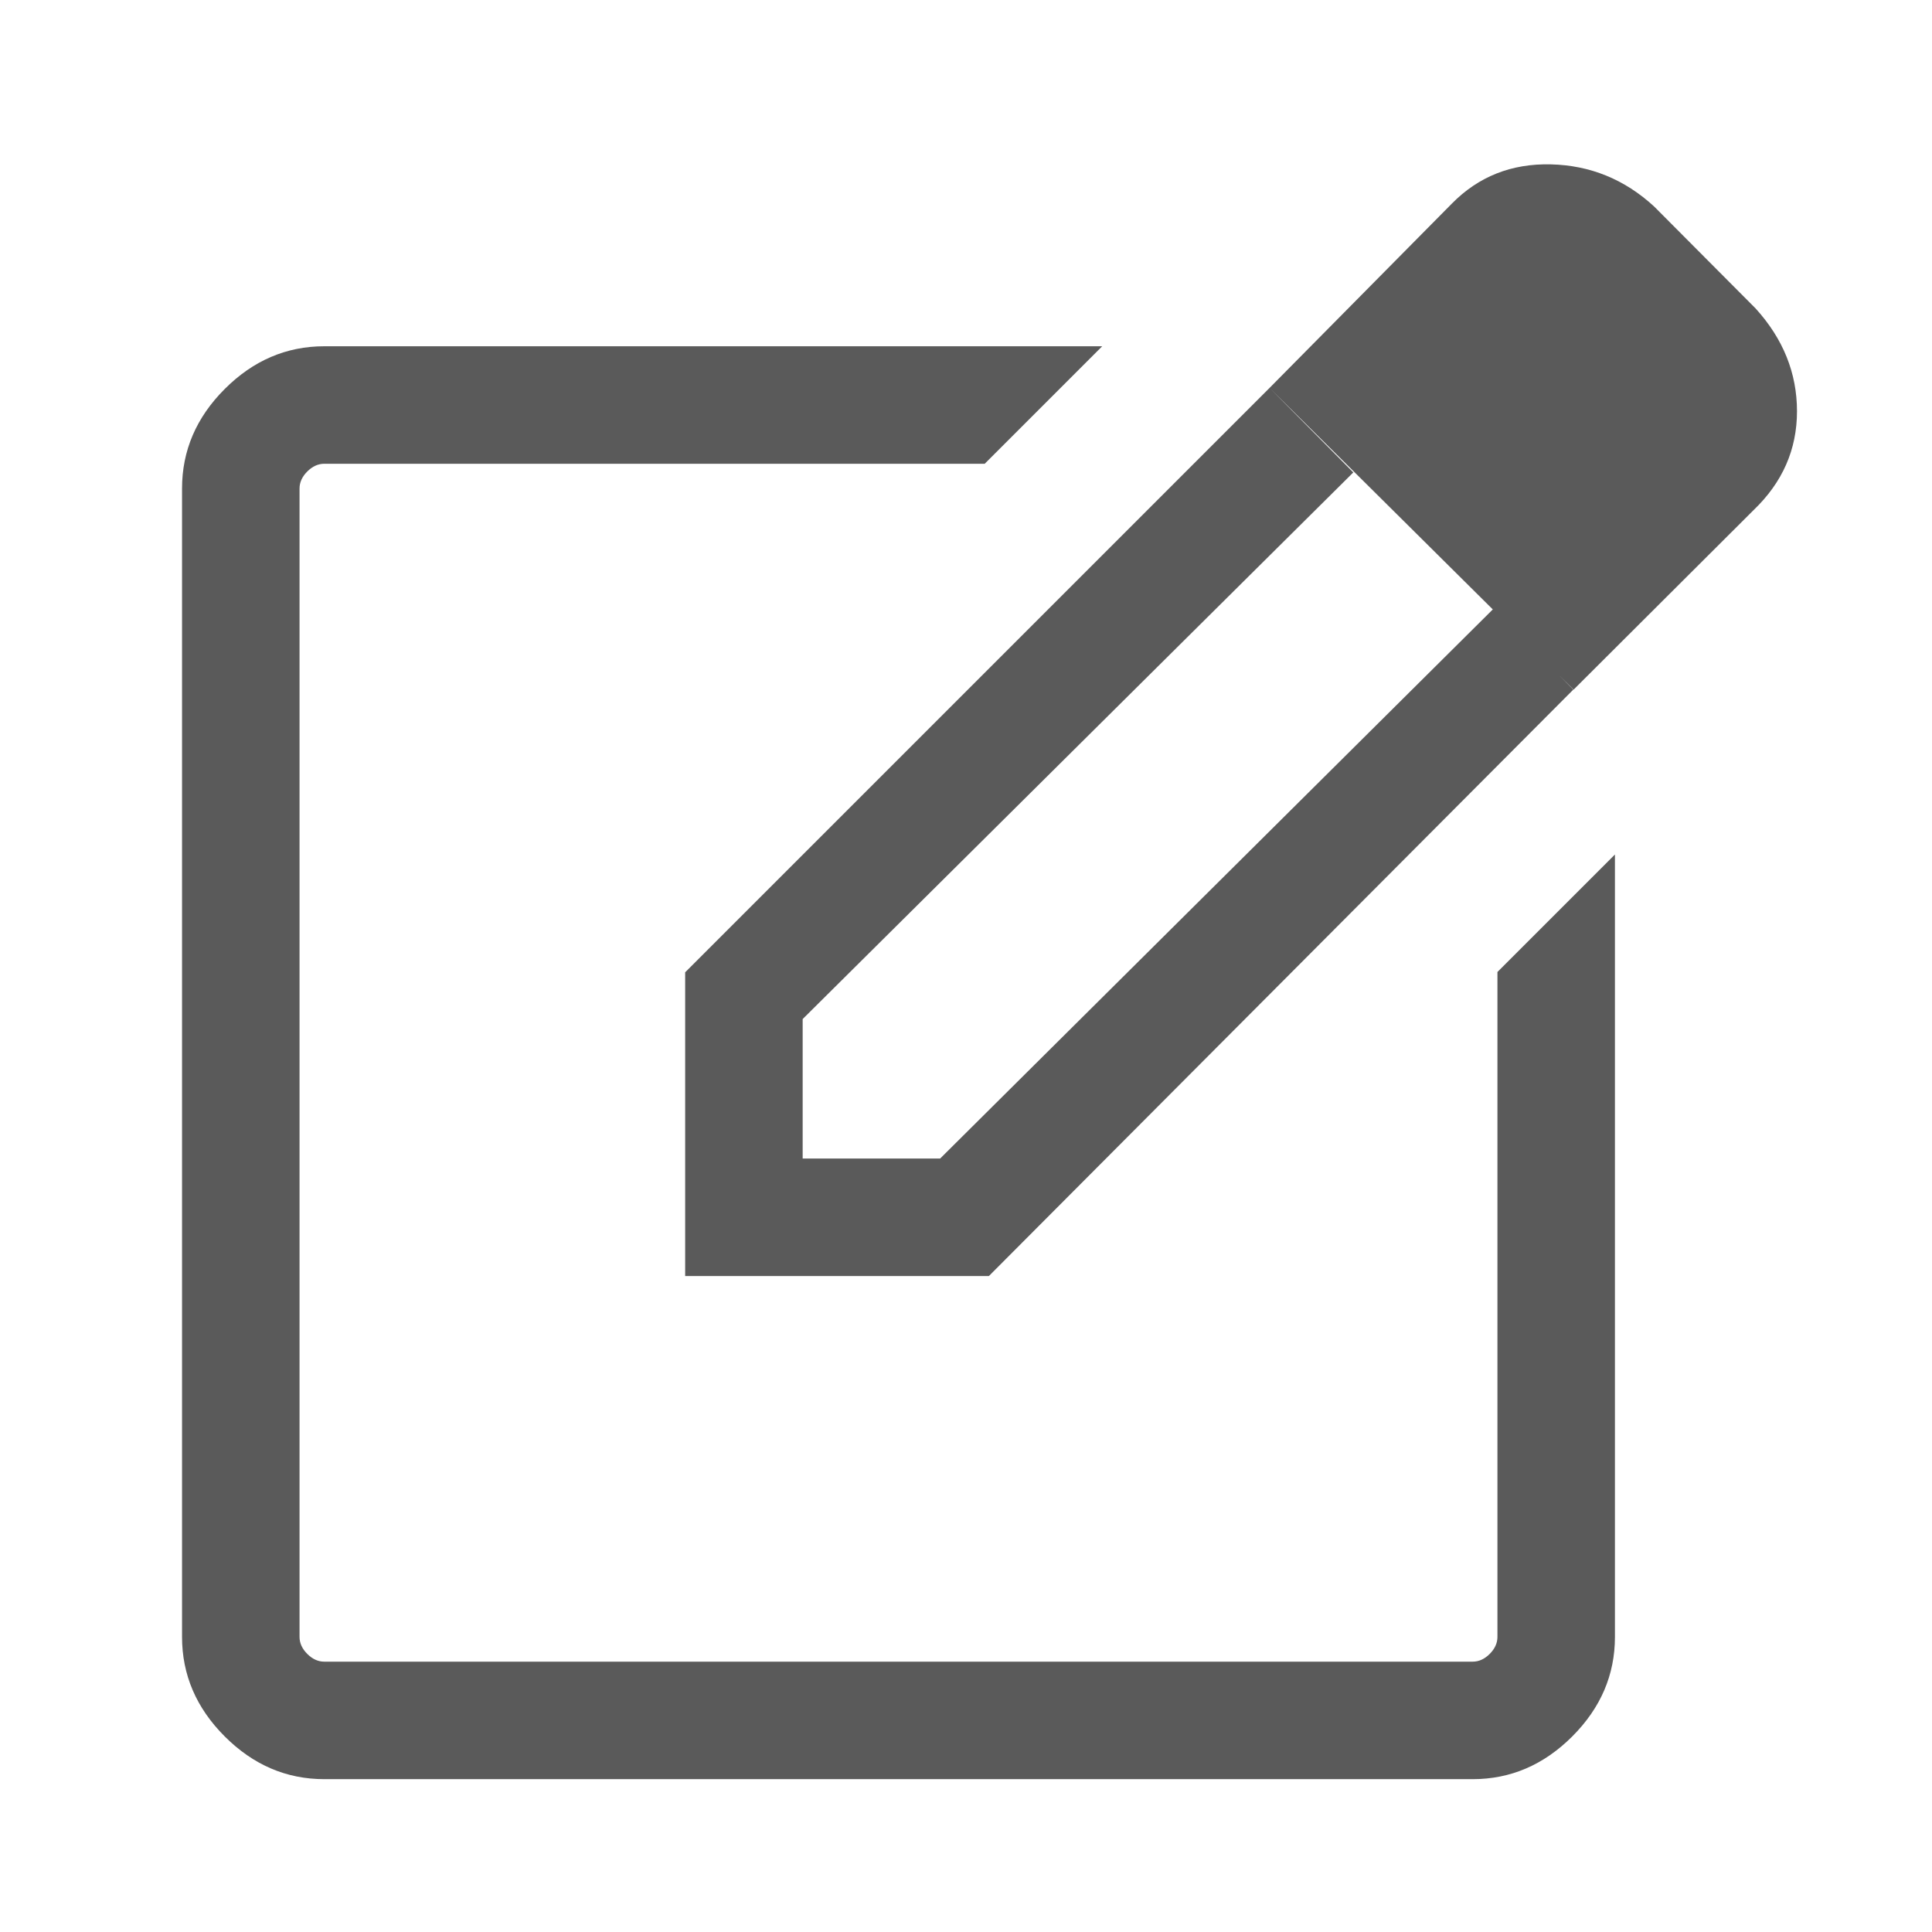
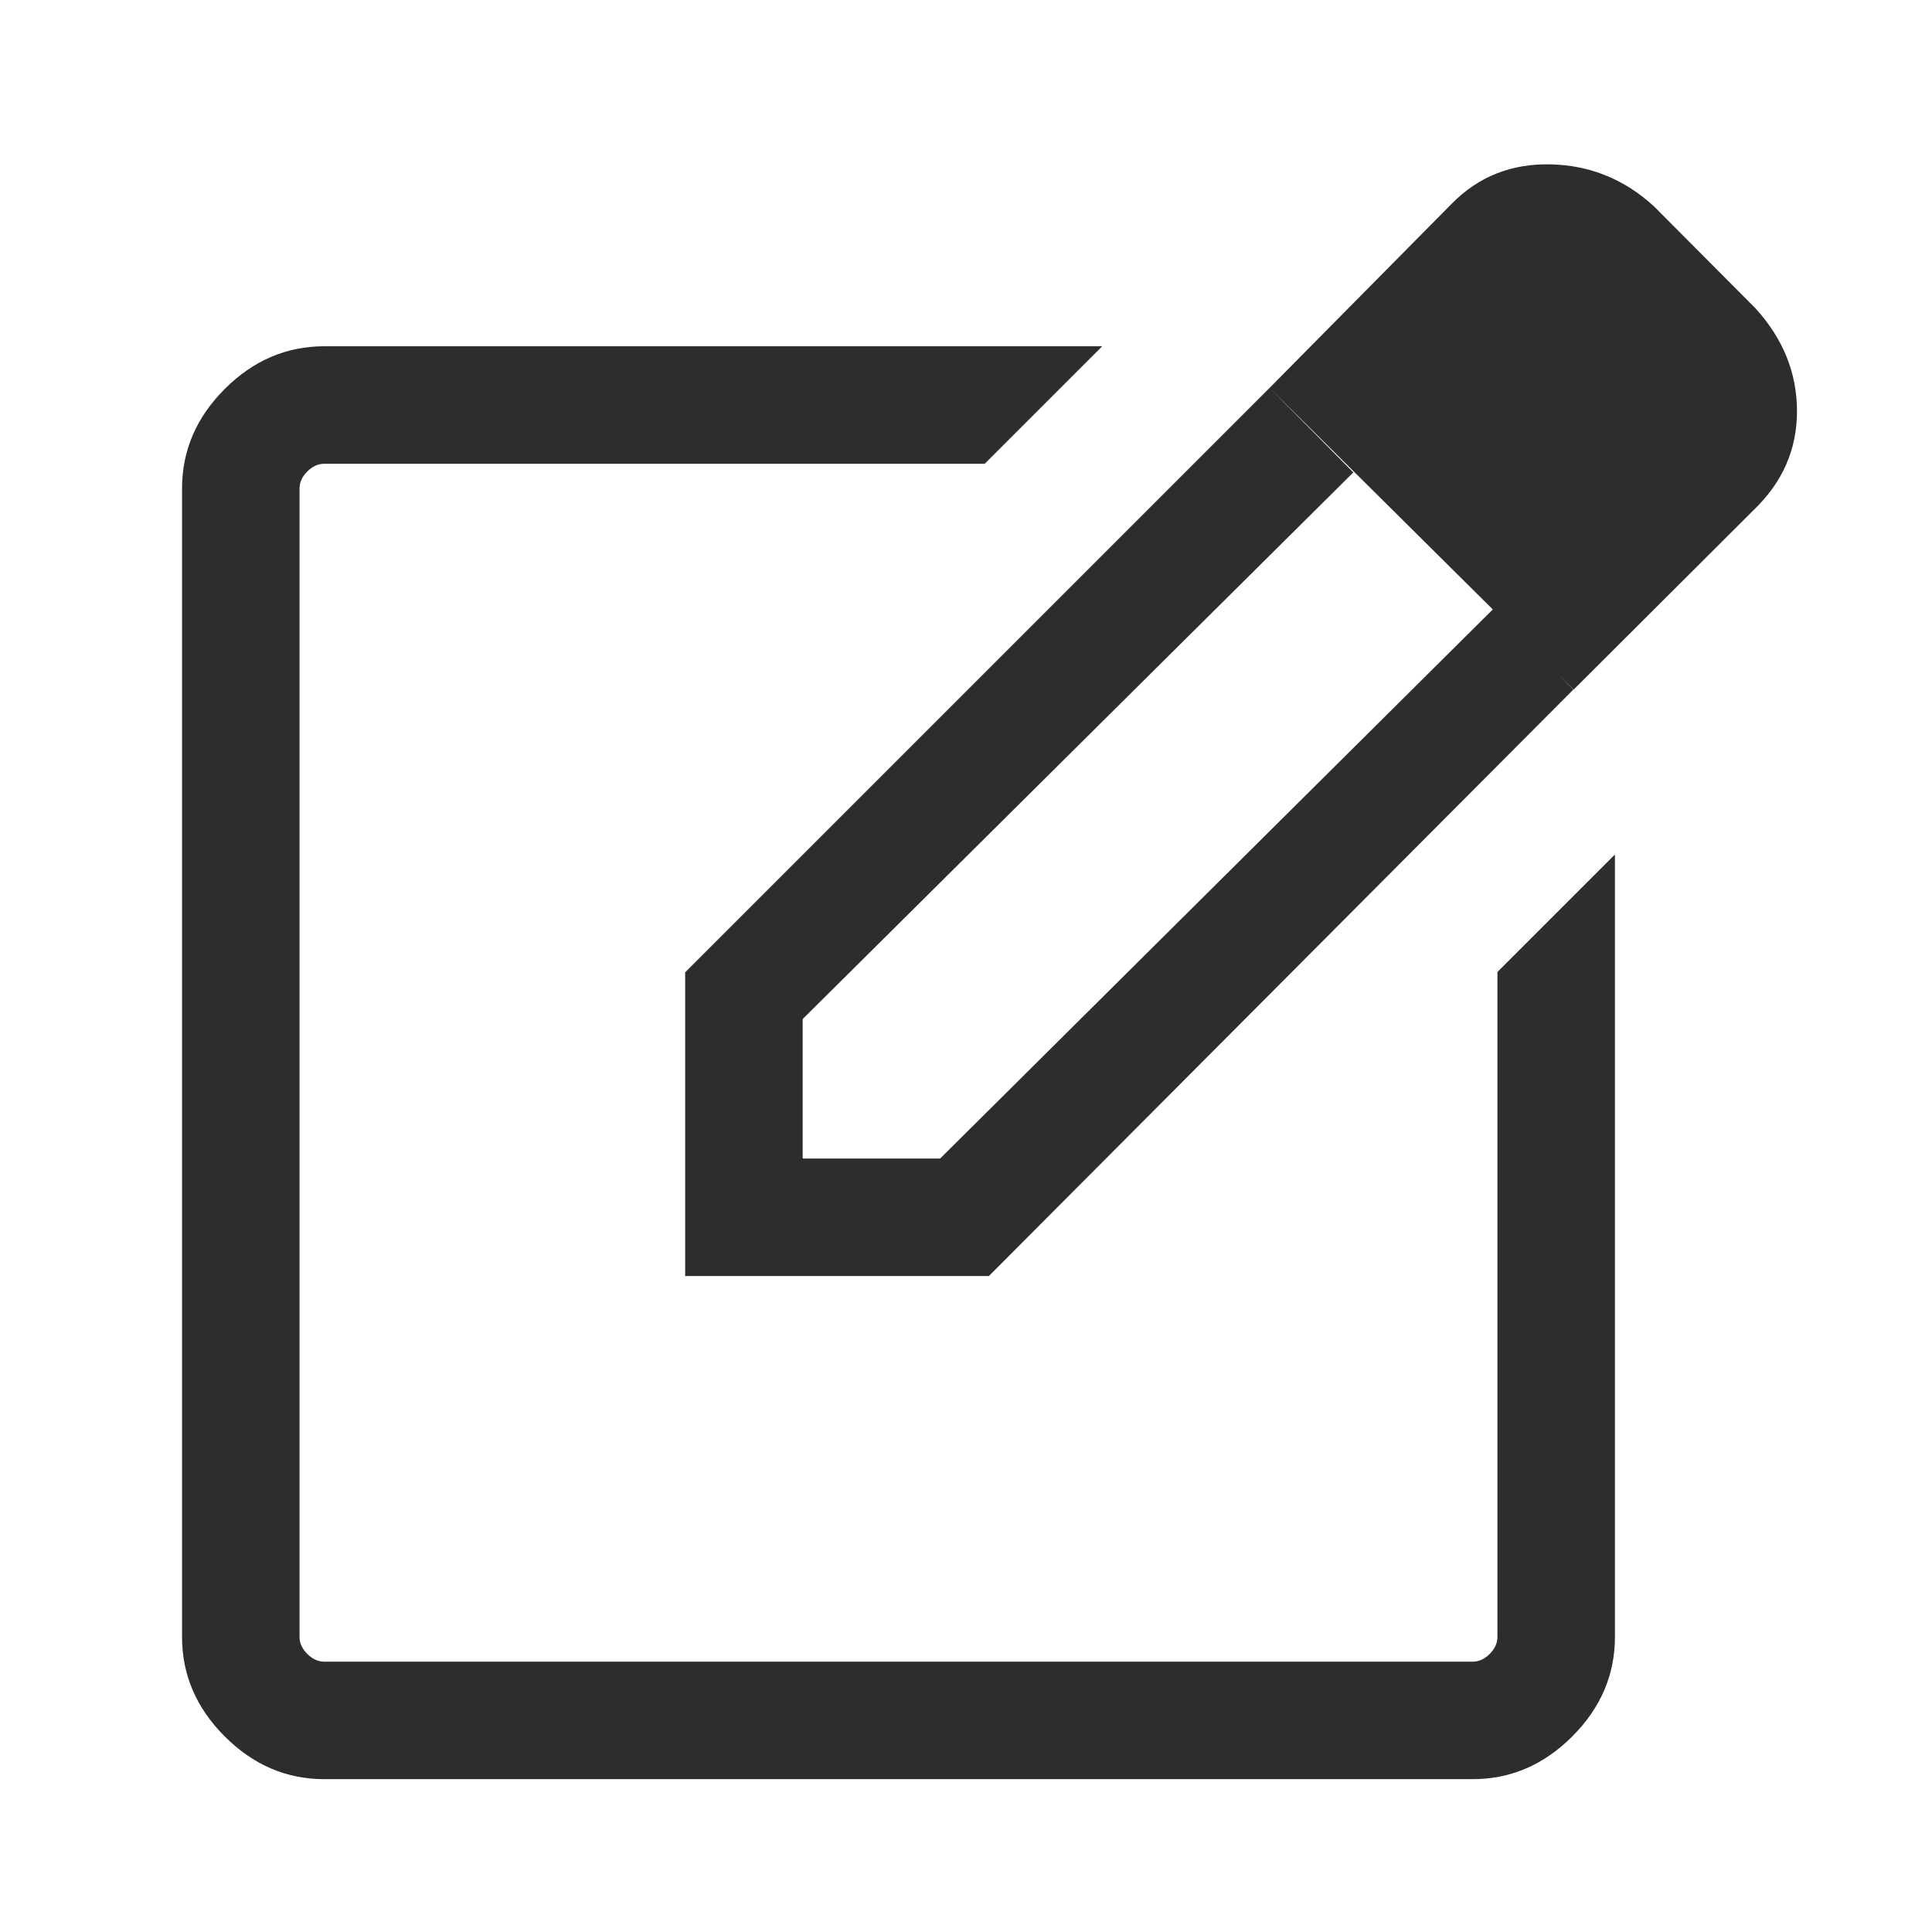
<svg xmlns="http://www.w3.org/2000/svg" height="48" viewBox="0 -960 960 960" width="48" version="1.1" id="svg4">
  <defs id="defs8" />
-   <path d="m 161.148,-75.947 q -28.254,0 -49.473,-21.219 -21.22,-21.219 -21.22,-49.473 v -570.612 q 0,-28.254 21.22,-49.473 21.219,-21.22 49.473,-21.22 h 386.536 l -58.384,58.384 h -328.152 q -4.616,0 -8.463,3.846 -3.846,3.847 -3.846,8.463 v 570.612 q 0,4.616 3.846,8.463 3.847,3.846 8.463,3.846 h 570.612 q 4.616,0 8.463,-3.846 3.846,-3.847 3.846,-8.463 v -330.383 l 58.384,-58.384 v 388.767 q 0,28.254 -21.22,49.473 -21.219,21.221 -49.473,21.221 h -570.612 z m 285.306,-355.998 z m 184.385,-335.306 41.615,41.999 -273.615,271.615 v 69.307 h 68.307 l 275,-273.23 39.614,40.23 -290.384,291.384 h -150.921 v -150.921 z m 151.082,149.921 -151.082,-149.921 90.538,-91.538 q 19.879,-20.231 49.212,-19.539 29.333,0.693 51.326,20.923 l 50.383,50.614 q 20.616,22.667 20.616,51.152 0,28.484 -21.616,49.155 z" id="path2" style="fill:#5a5a5a;fill-opacity:1" />
+   <path d="m 161.148,-75.947 q -28.254,0 -49.473,-21.219 -21.22,-21.219 -21.22,-49.473 v -570.612 q 0,-28.254 21.22,-49.473 21.219,-21.22 49.473,-21.22 h 386.536 l -58.384,58.384 h -328.152 q -4.616,0 -8.463,3.846 -3.846,3.847 -3.846,8.463 v 570.612 q 0,4.616 3.846,8.463 3.847,3.846 8.463,3.846 h 570.612 q 4.616,0 8.463,-3.846 3.846,-3.847 3.846,-8.463 v -330.383 l 58.384,-58.384 v 388.767 q 0,28.254 -21.22,49.473 -21.219,21.221 -49.473,21.221 h -570.612 z m 285.306,-355.998 z m 184.385,-335.306 41.615,41.999 -273.615,271.615 v 69.307 h 68.307 l 275,-273.23 39.614,40.23 -290.384,291.384 h -150.921 v -150.921 z m 151.082,149.921 -151.082,-149.921 90.538,-91.538 q 19.879,-20.231 49.212,-19.539 29.333,0.693 51.326,20.923 l 50.383,50.614 q 20.616,22.667 20.616,51.152 0,28.484 -21.616,49.155 z" id="path2" style="fill:#2d2d2d;fill-opacity:1" />
</svg>
